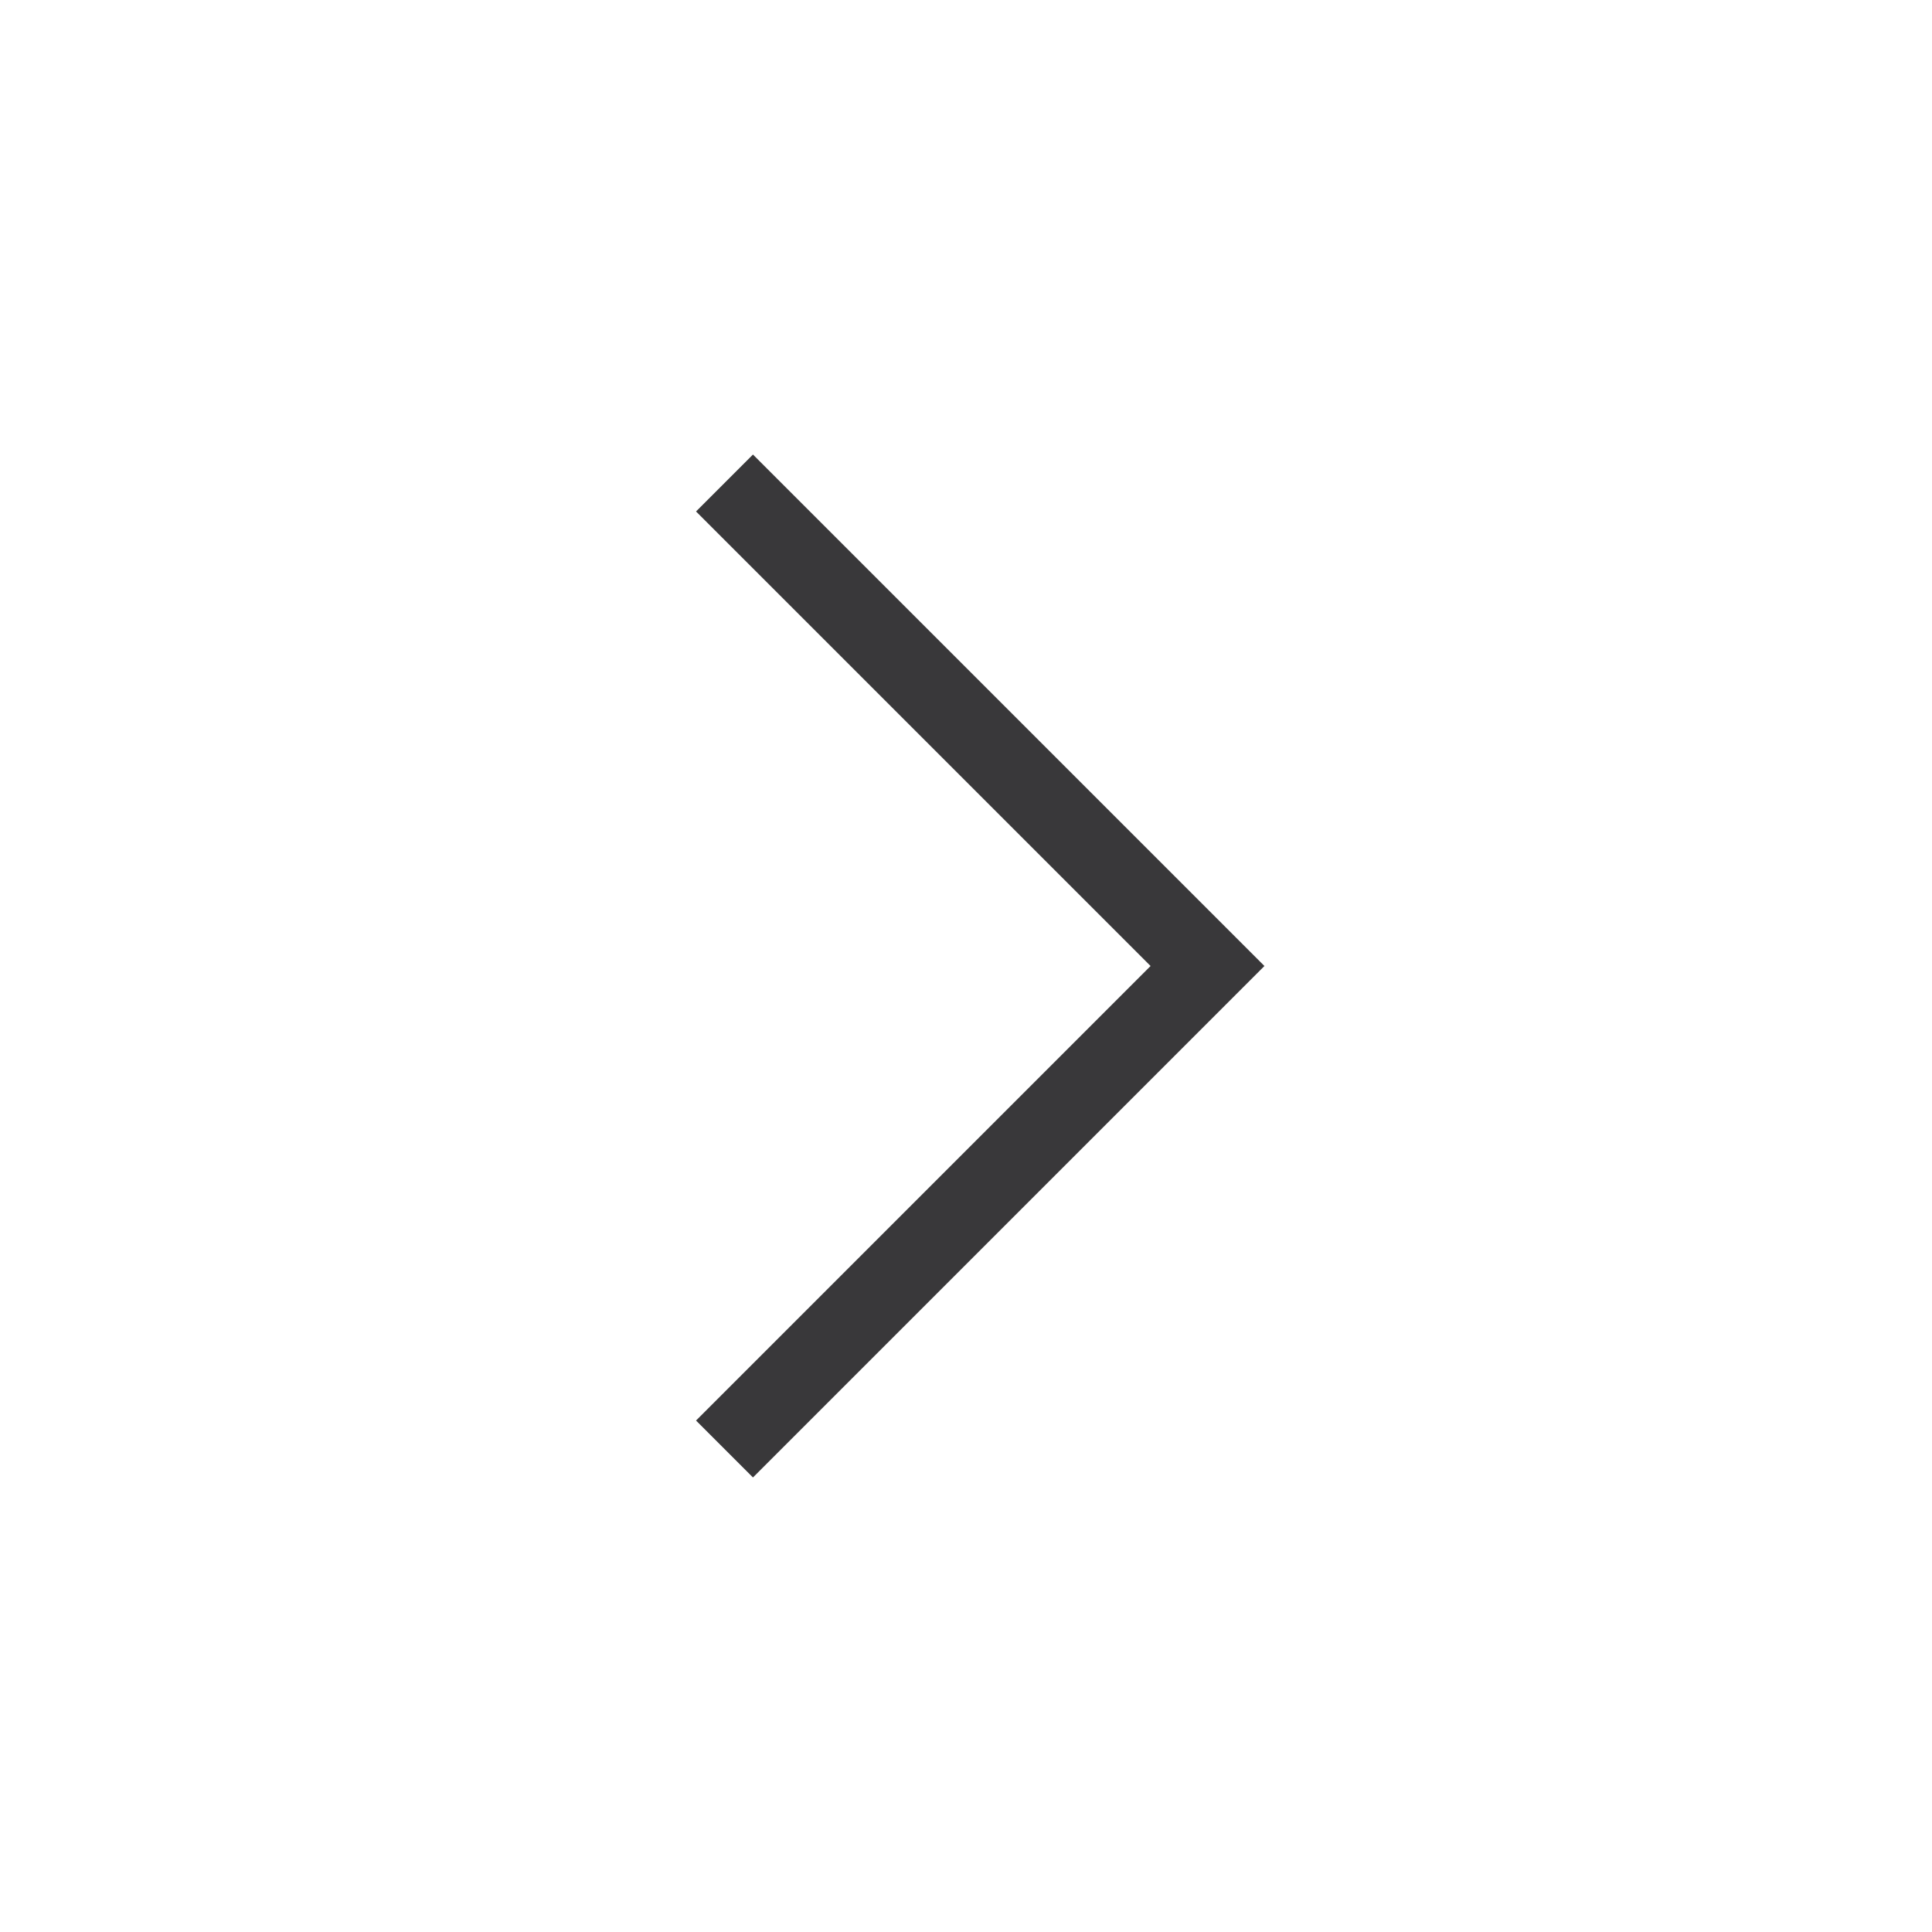
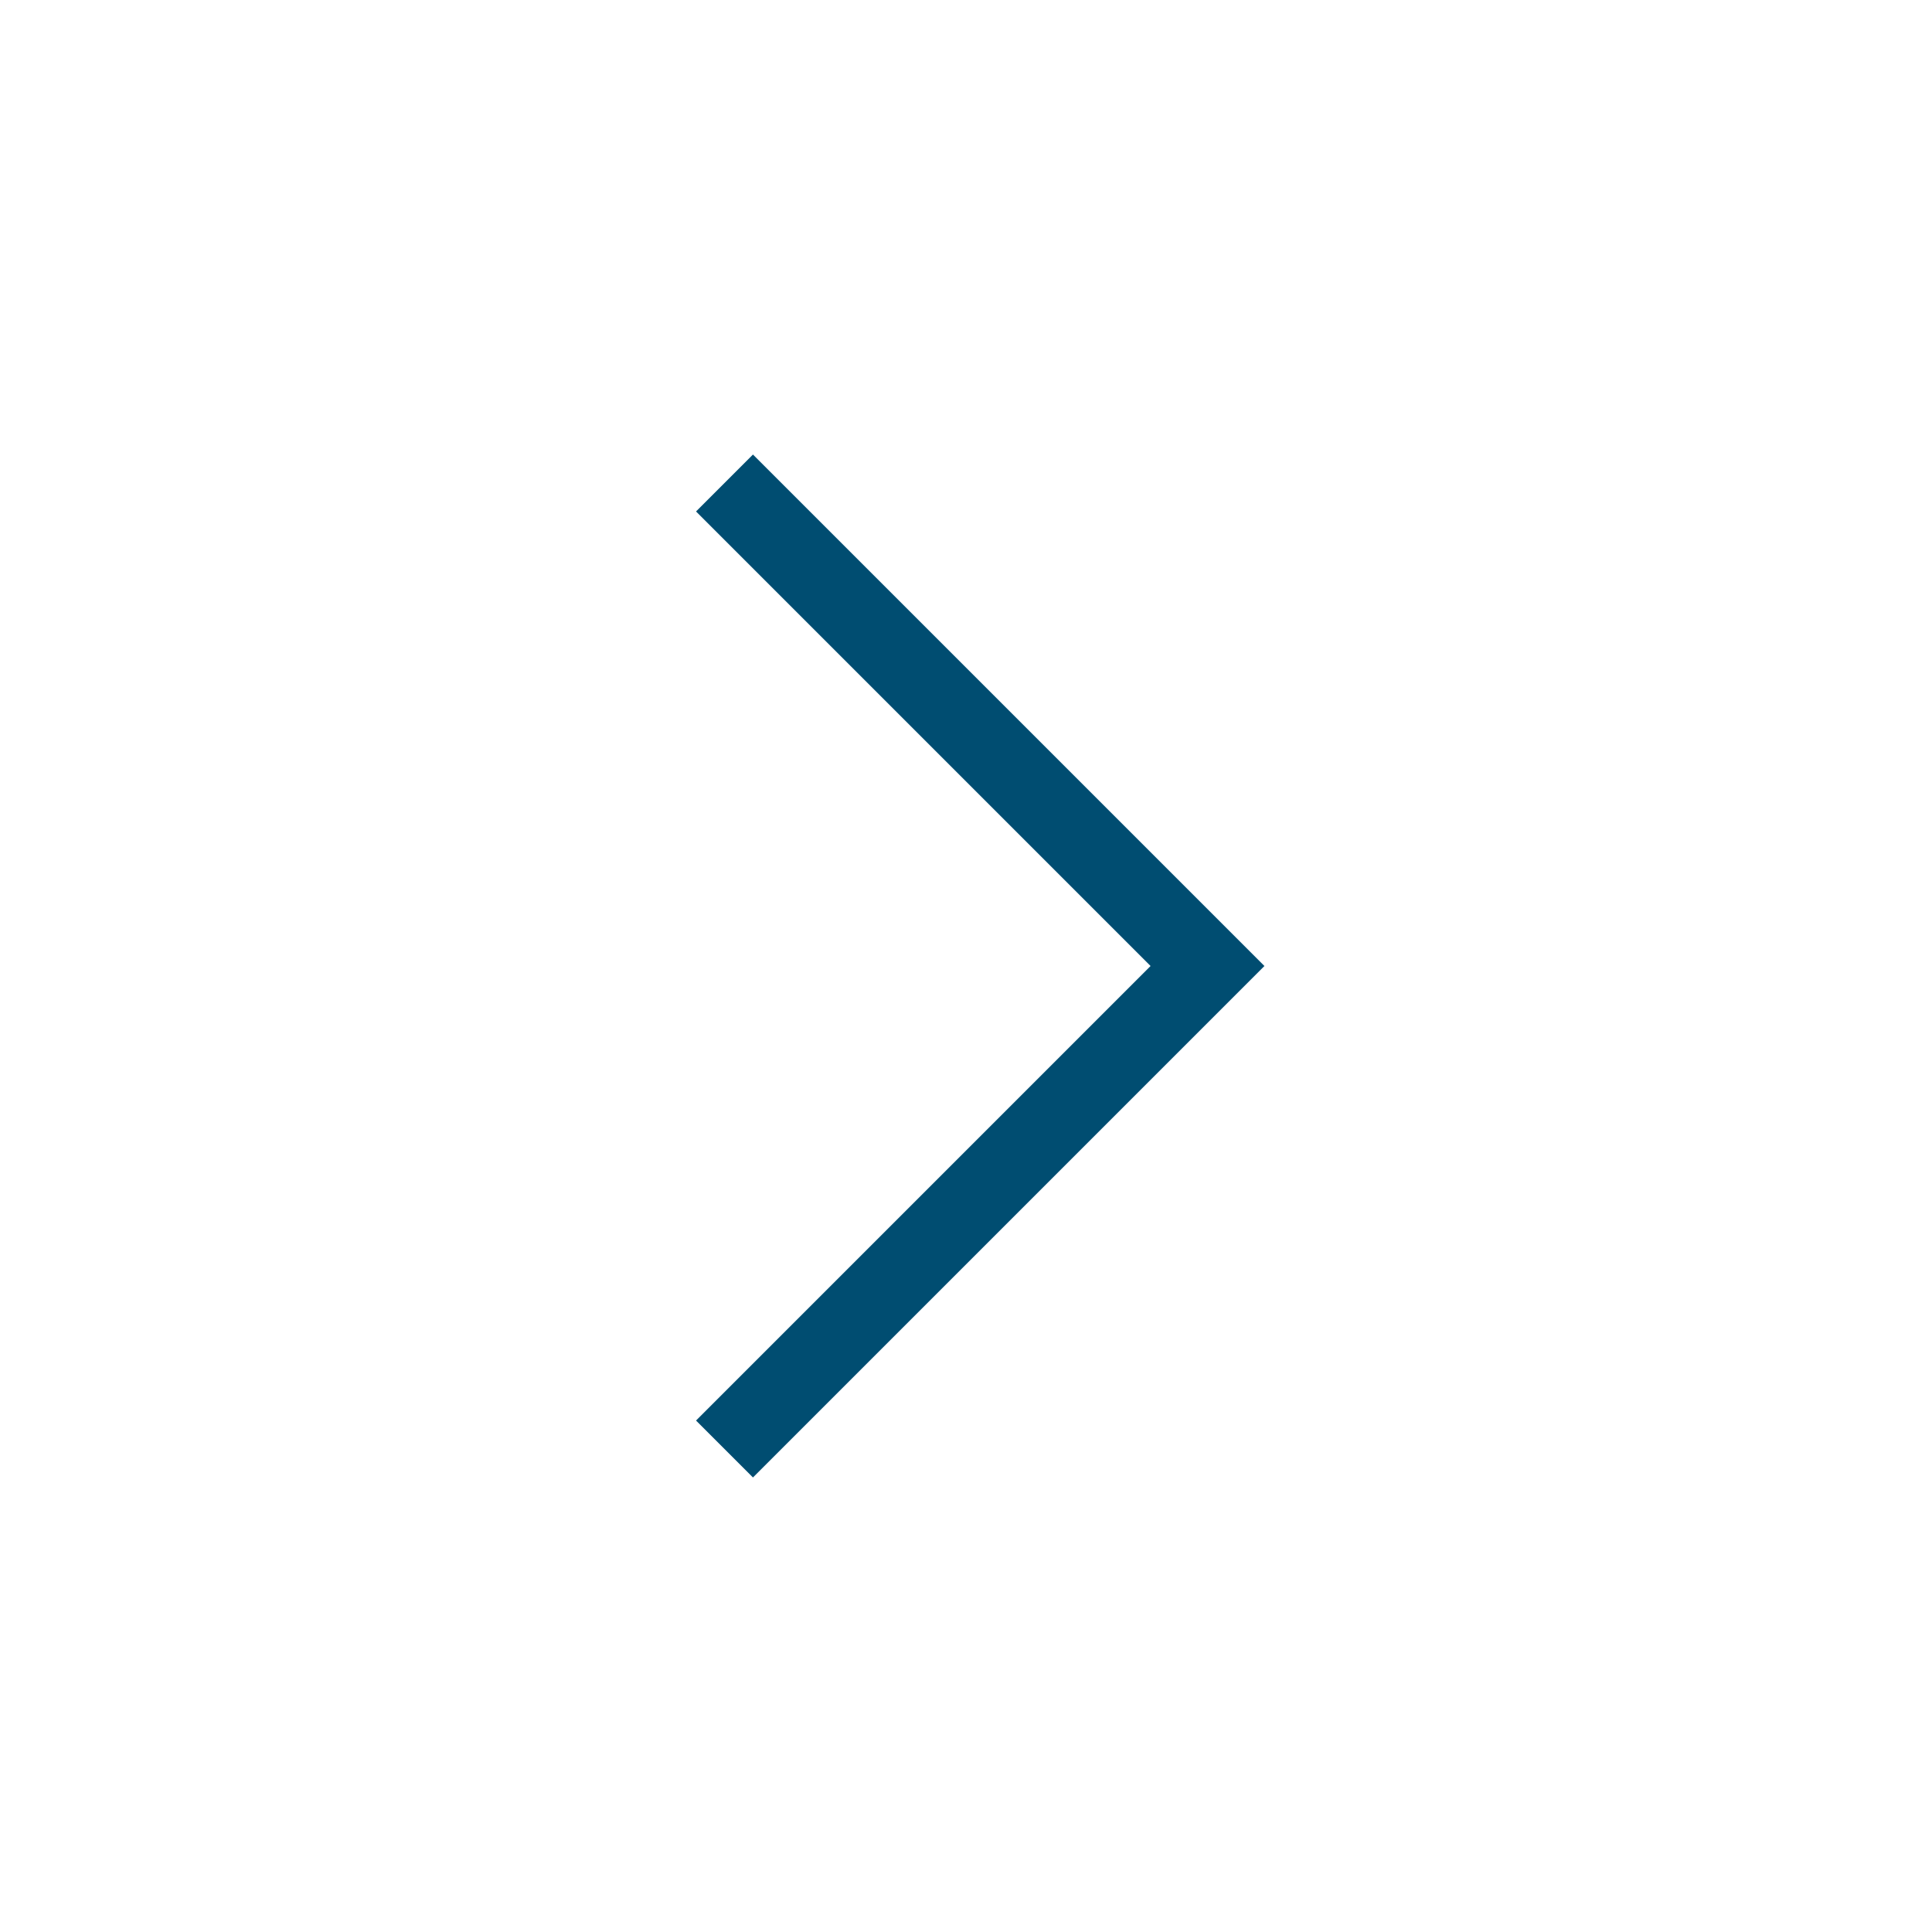
- <svg xmlns="http://www.w3.org/2000/svg" width="24" height="24" viewBox="0 0 24 24" fill="none" stroke="#39383A" strokeWidth="2" strokeLinecap="round" strokeLinejoin="round">
+ <svg xmlns="http://www.w3.org/2000/svg" width="24" height="24" viewBox="0 0 24 24" fill="none" stroke="#004D71" strokeWidth="2" strokeLinecap="round" strokeLinejoin="round">
  <path d="M9 18l6-6-6-6" />
</svg>
